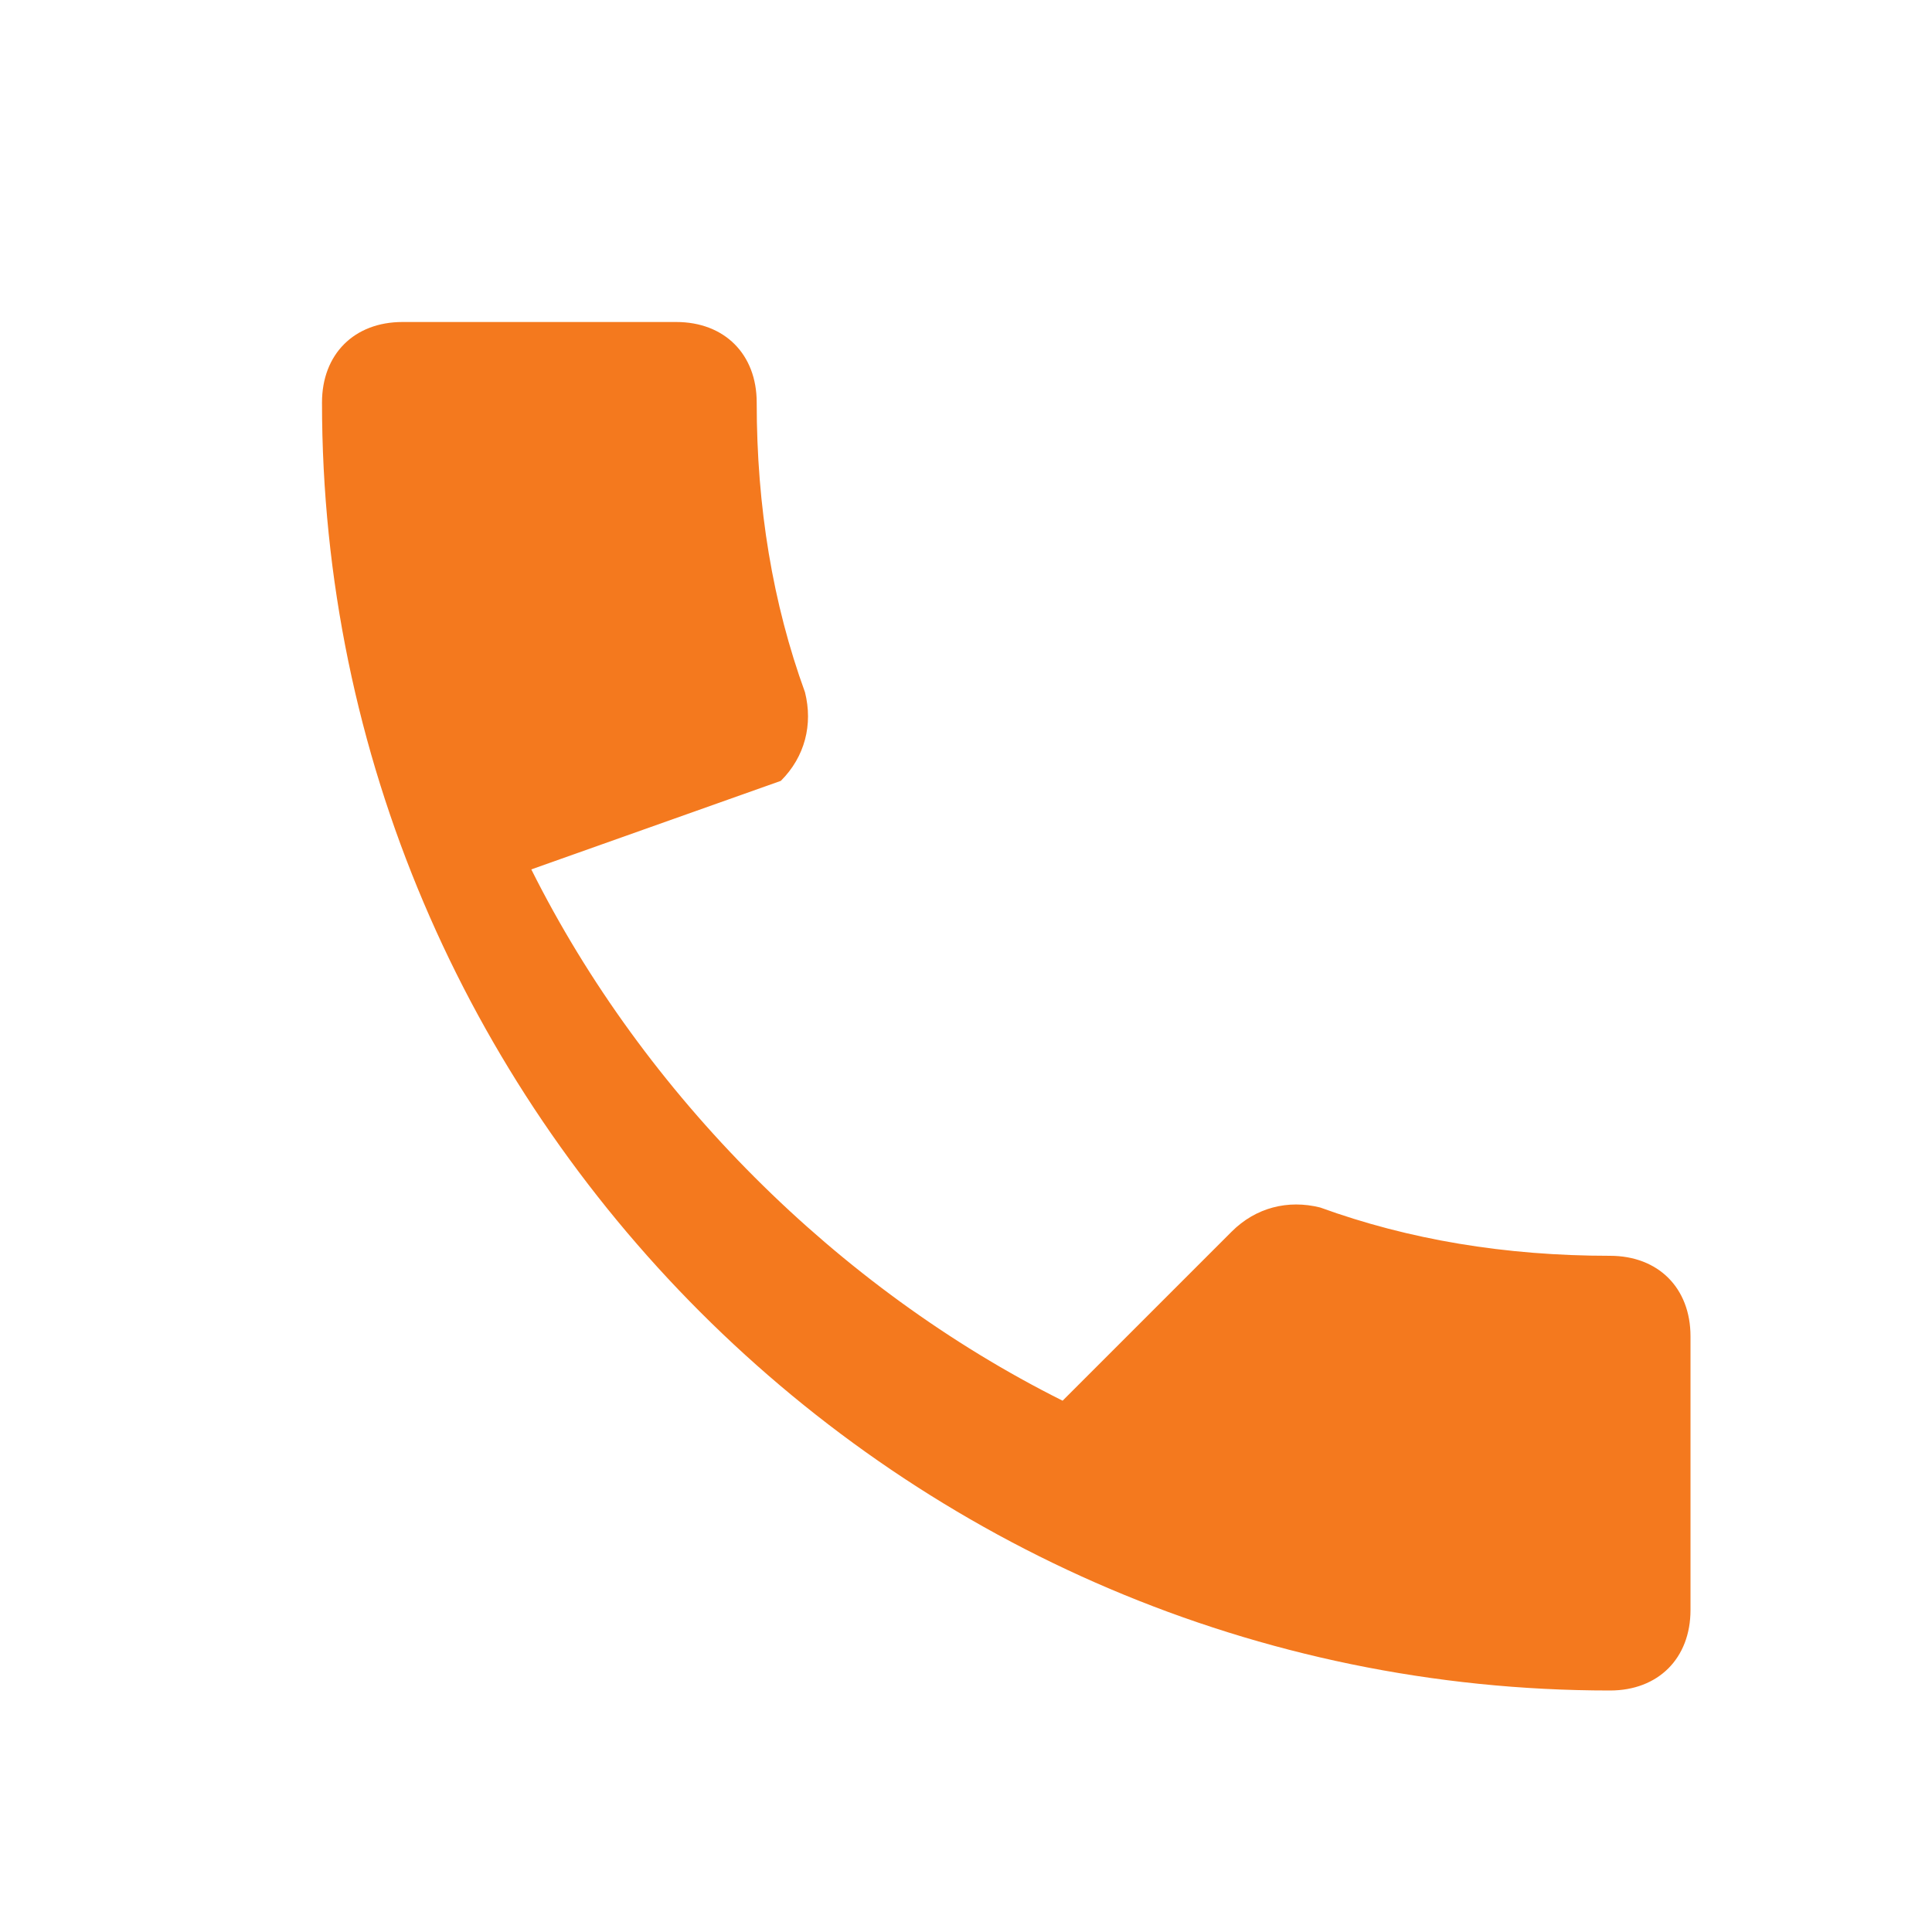
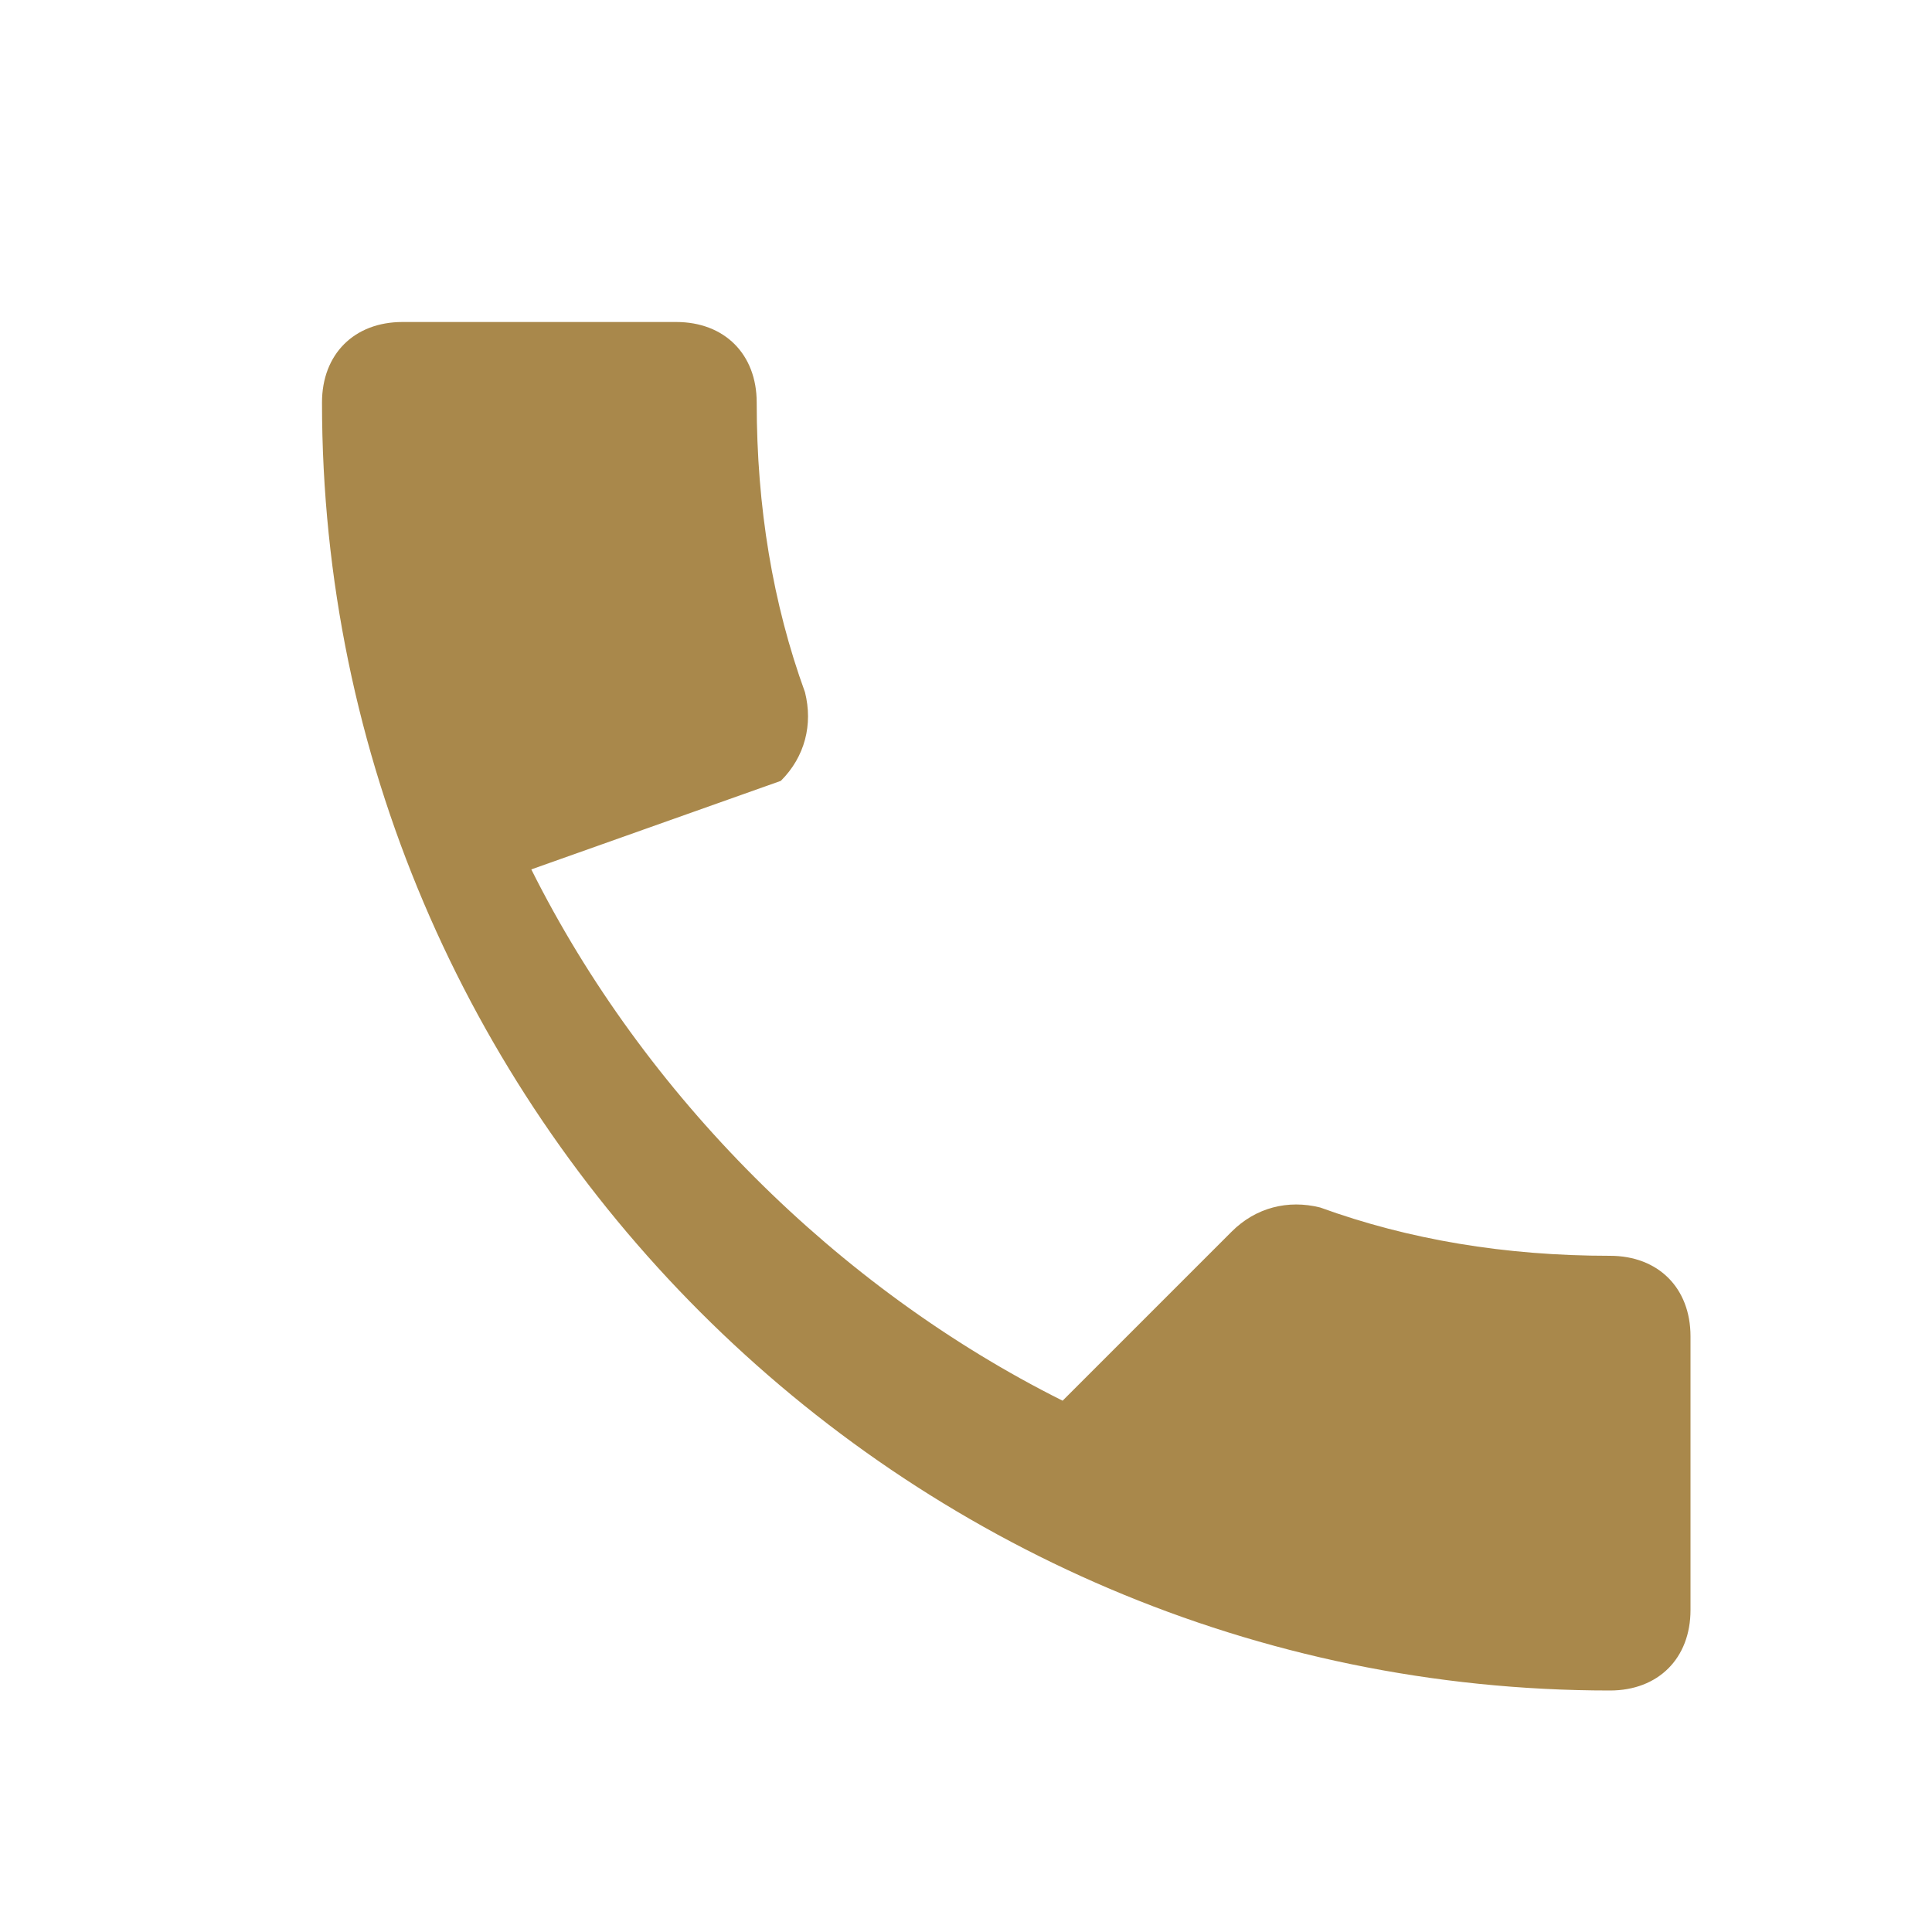
<svg xmlns="http://www.w3.org/2000/svg" viewBox="0 0 24 24" role="img" aria-label="Phone">
-   <path d="M6.6 10.8 C8 13.6 10.4 16 13.2 17.4 L15.3 15.3 C15.6 15 16 14.9 16.4 15 C17.5 15.4 18.7 15.6 20 15.6 C20.6 15.6 21 16 21 16.6 V20 C21 20.6 20.6 21 20 21 C11.2 21 4 13.8 4 5 C4 4.4 4.4 4 5 4 H8.4 C9 4 9.4 4.4 9.4 5 C9.4 6.3 9.6 7.5 10 8.6 C10.1 9 10 9.4 9.7 9.7 Z" fill="#f4791e" />
+   <path d="M6.6 10.8 C8 13.6 10.4 16 13.2 17.4 L15.3 15.3 C15.6 15 16 14.9 16.4 15 C17.5 15.4 18.7 15.6 20 15.6 C20.6 15.6 21 16 21 16.6 V20 C21 20.6 20.6 21 20 21 C11.2 21 4 13.8 4 5 C4 4.4 4.4 4 5 4 H8.4 C9 4 9.4 4.4 9.4 5 C9.4 6.3 9.6 7.5 10 8.6 C10.1 9 10 9.4 9.7 9.7 Z" fill="#a9884b" />
</svg>
